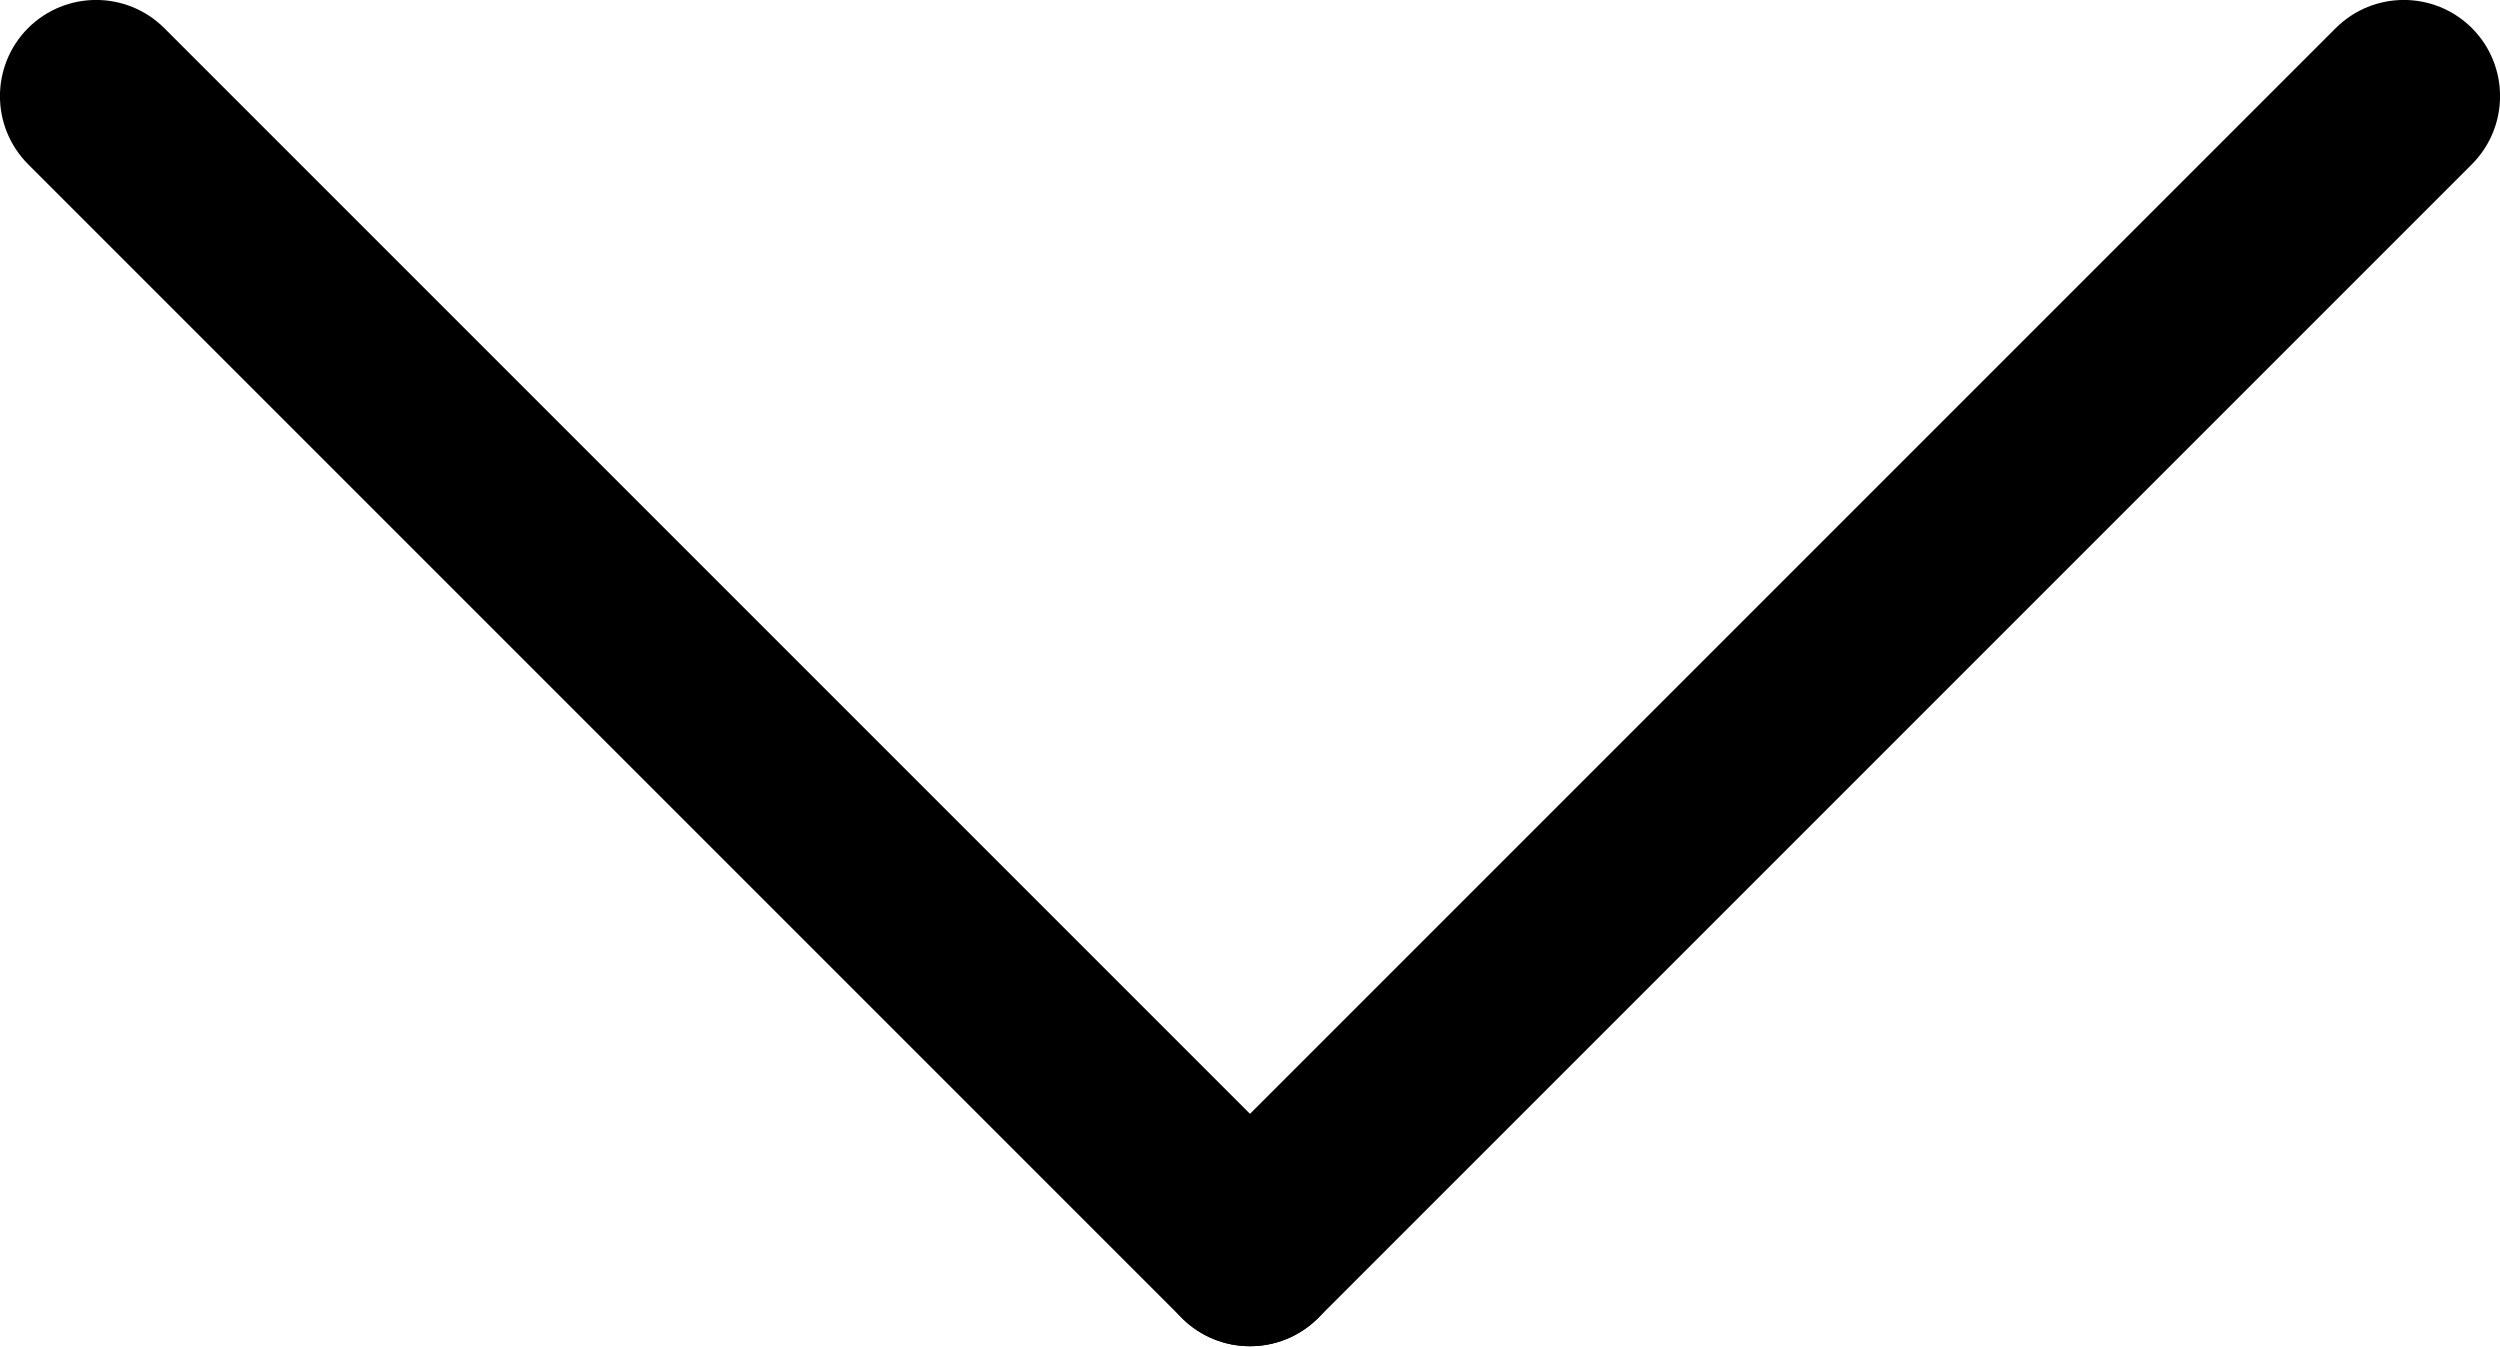
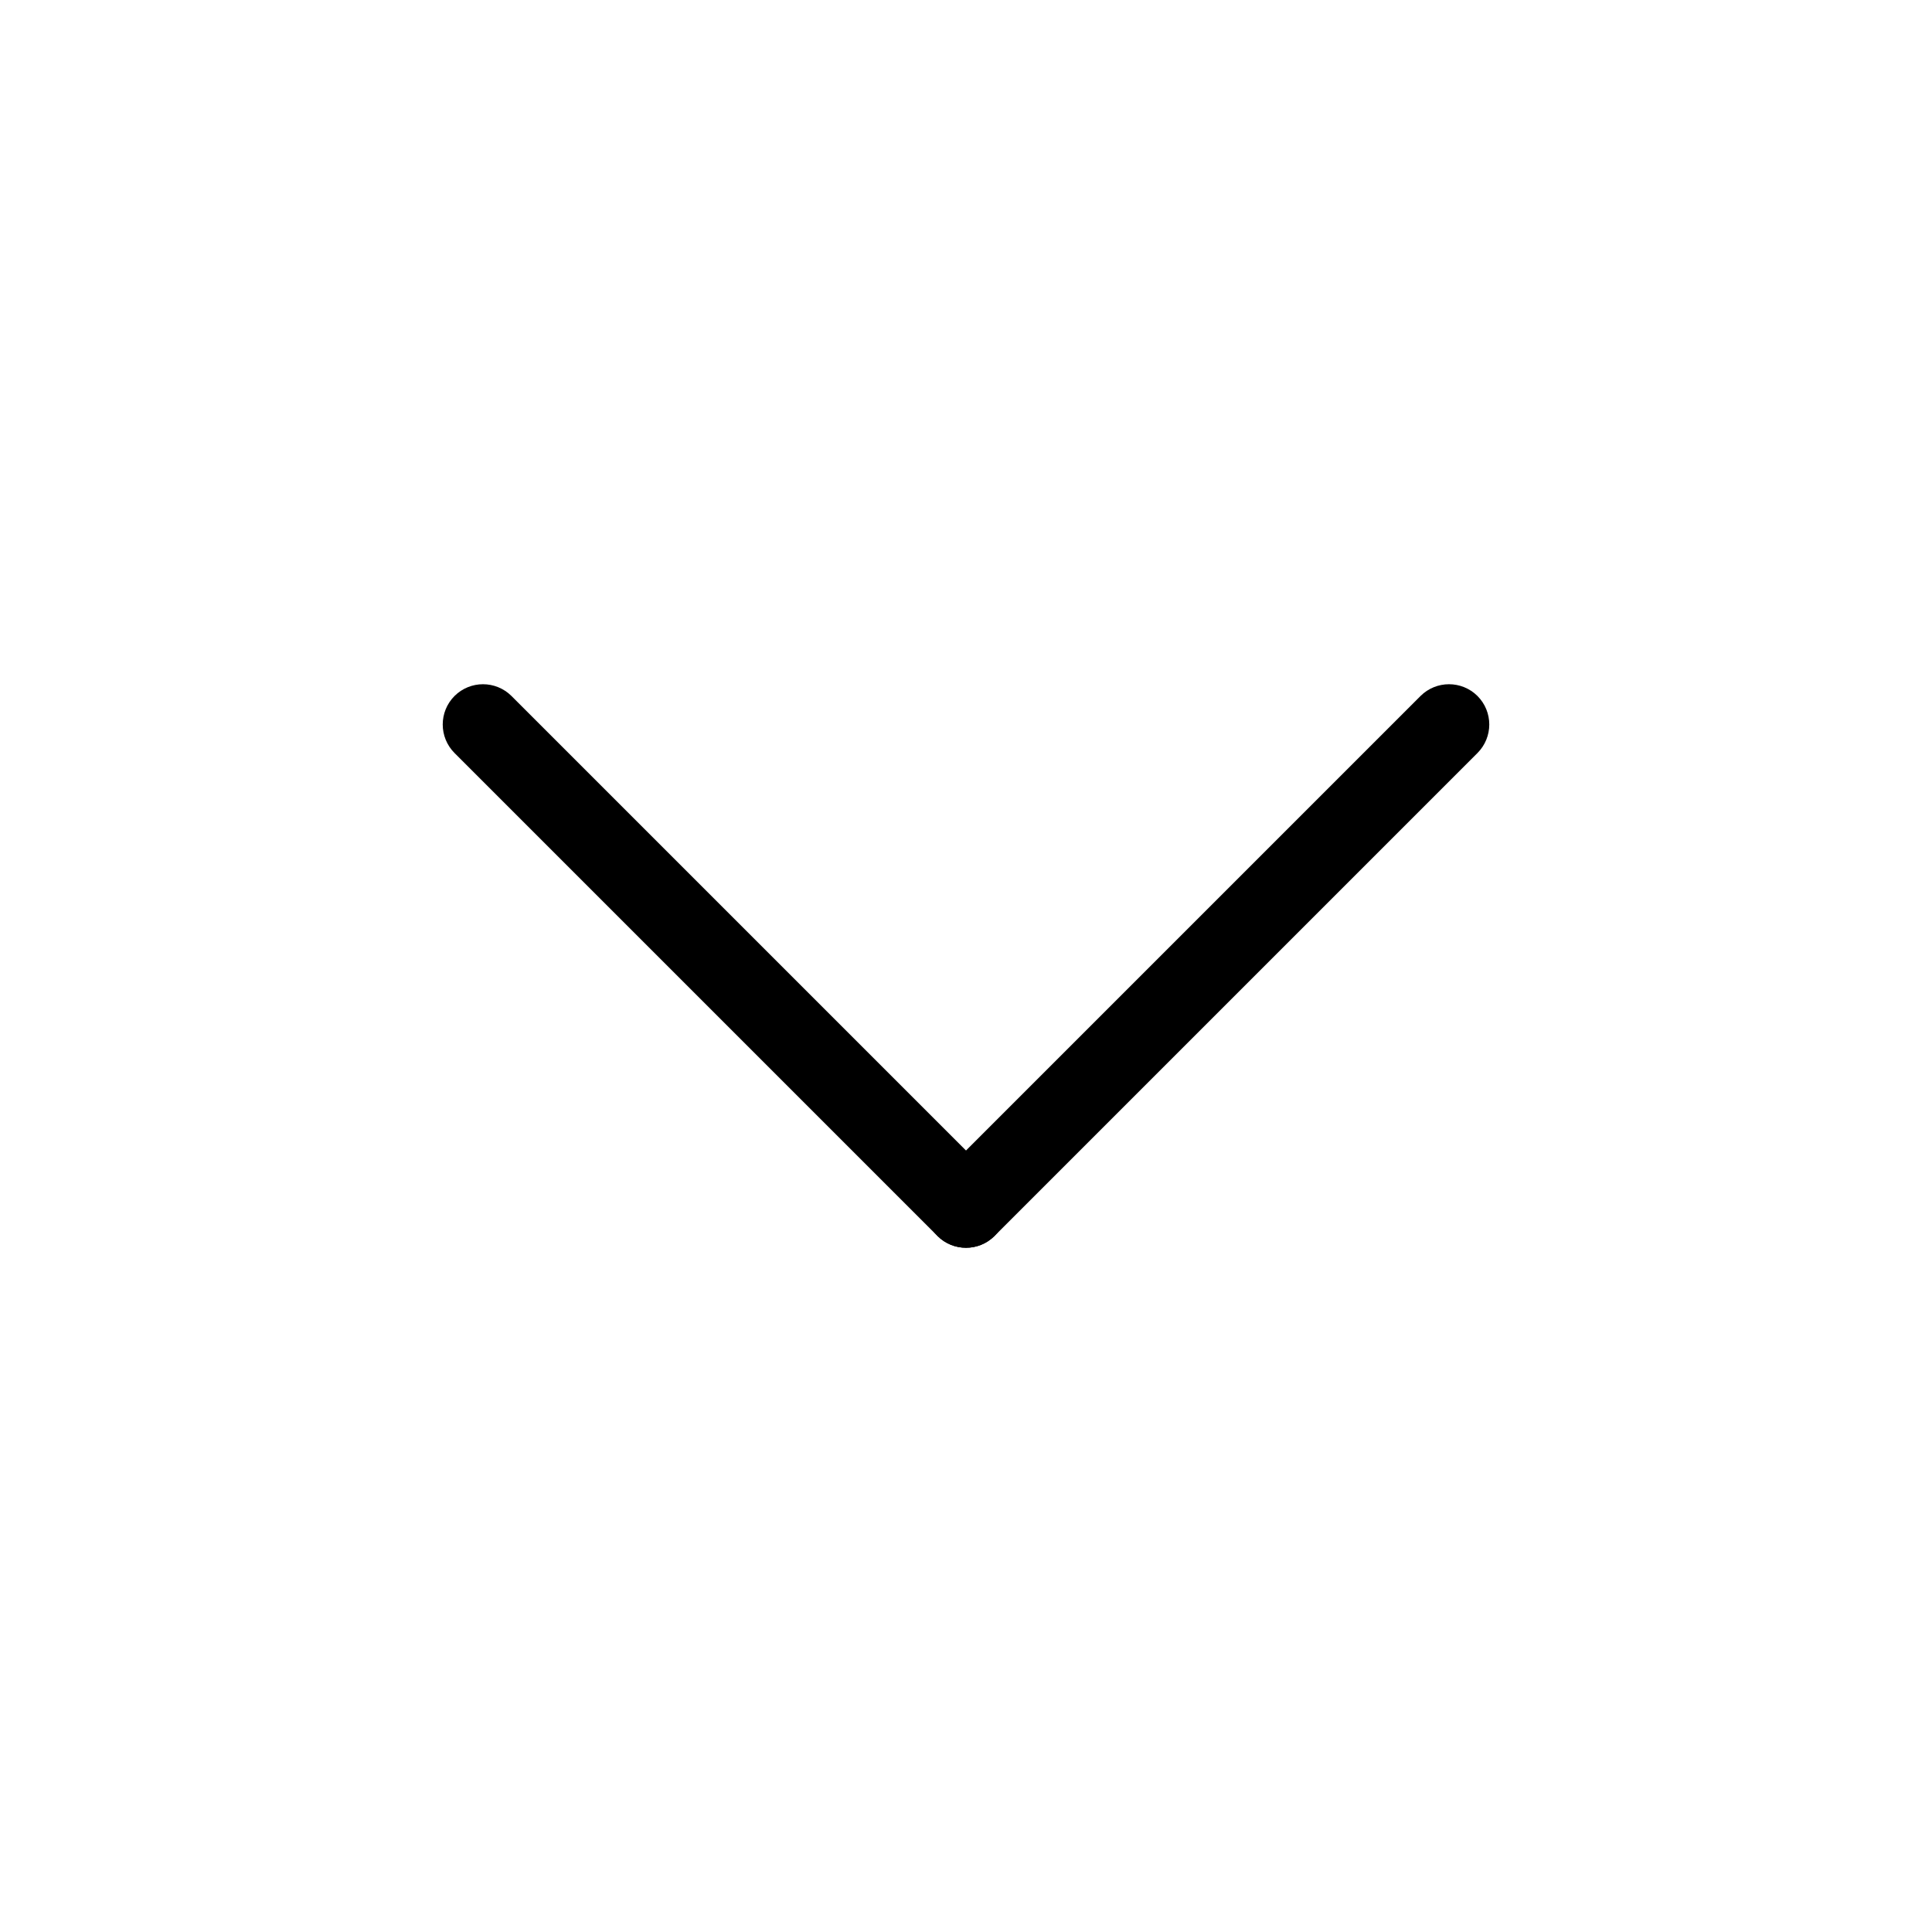
- <svg xmlns="http://www.w3.org/2000/svg" preserveAspectRatio="xMidYMid meet" width="100%" height="100%" overflow="visible" viewBox="0 0 13 7" fill="none">
+ <svg xmlns="http://www.w3.org/2000/svg" preserveAspectRatio="xMidYMid meet" width="100%" height="100%" overflow="visible" viewBox="-5.5 -8.5 24 24" fill="none">
  <g id="Vector">
    <path fill-rule="evenodd" clip-rule="evenodd" d="M12.854 0.146C13.049 0.342 13.049 0.658 12.854 0.854L6.854 6.854C6.658 7.049 6.342 7.049 6.146 6.854C5.951 6.658 5.951 6.342 6.146 6.146L12.146 0.146C12.342 -0.049 12.658 -0.049 12.854 0.146Z" fill="currentColor" />
    <path fill-rule="evenodd" clip-rule="evenodd" d="M6.854 6.854C6.658 7.049 6.342 7.049 6.146 6.854L0.146 0.854C-0.049 0.658 -0.049 0.342 0.146 0.146C0.342 -0.049 0.658 -0.049 0.854 0.146L6.854 6.146C7.049 6.342 7.049 6.658 6.854 6.854Z" fill="currentColor" />
  </g>
</svg>
